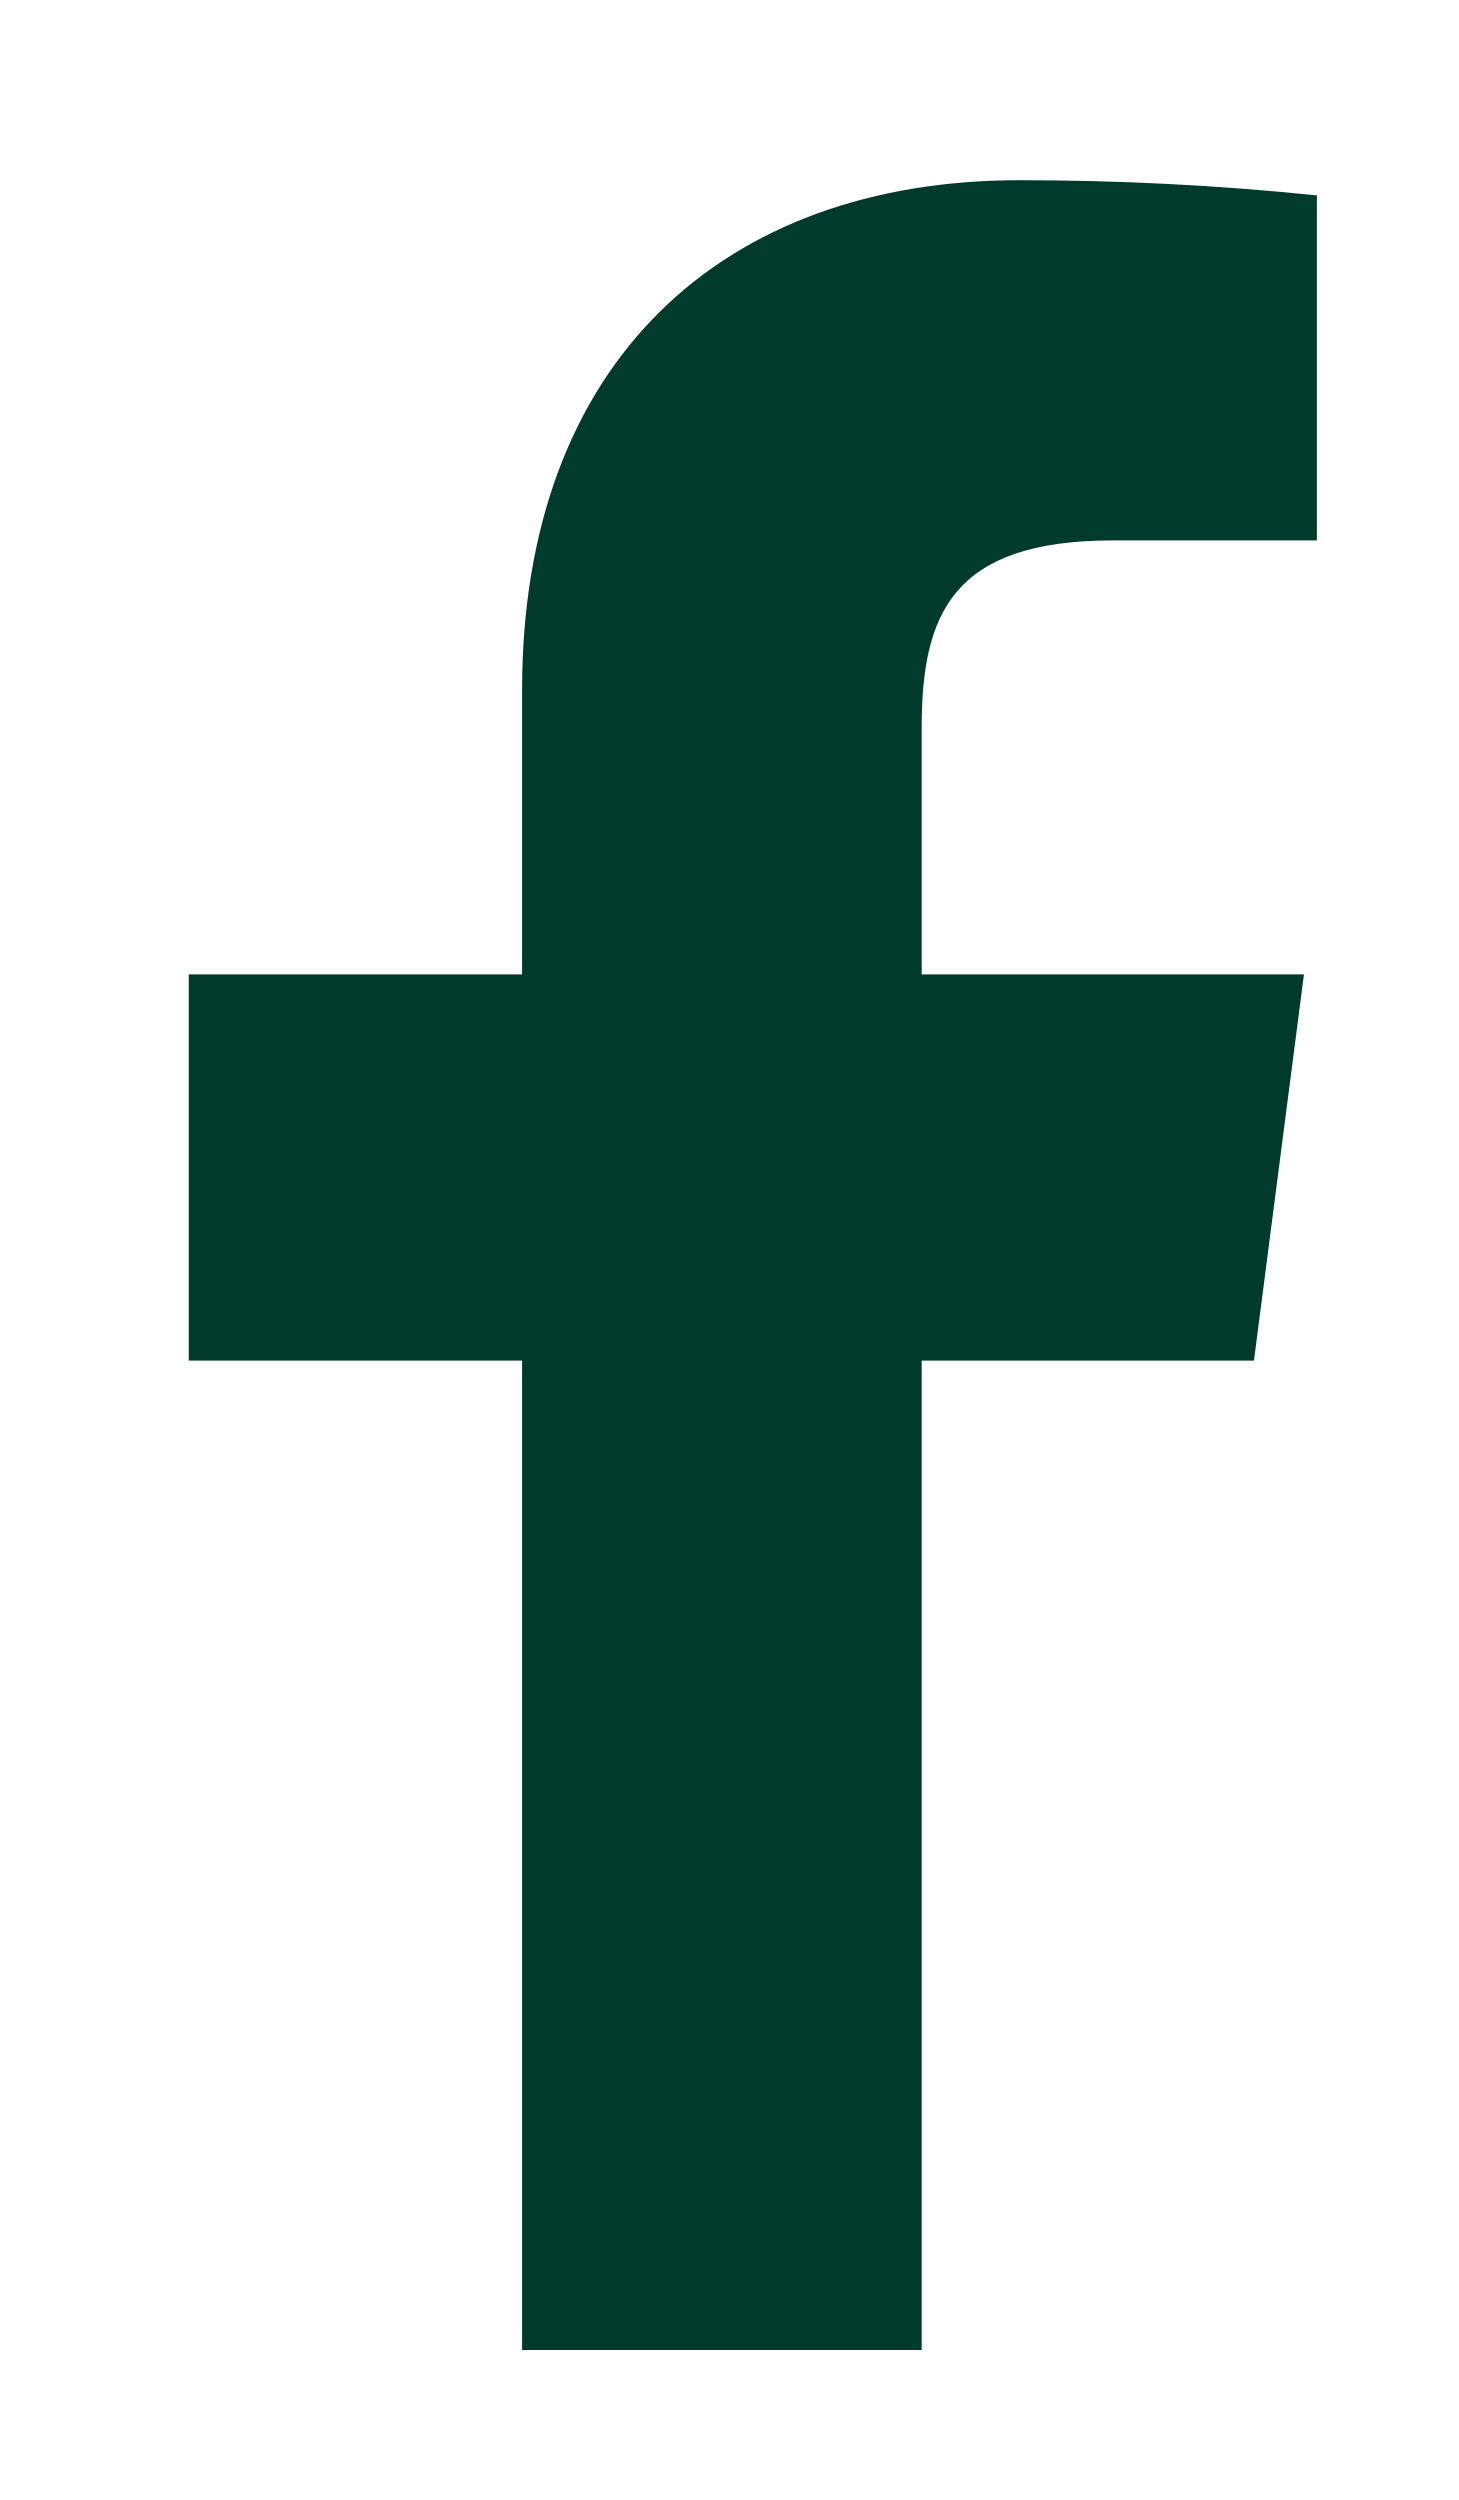
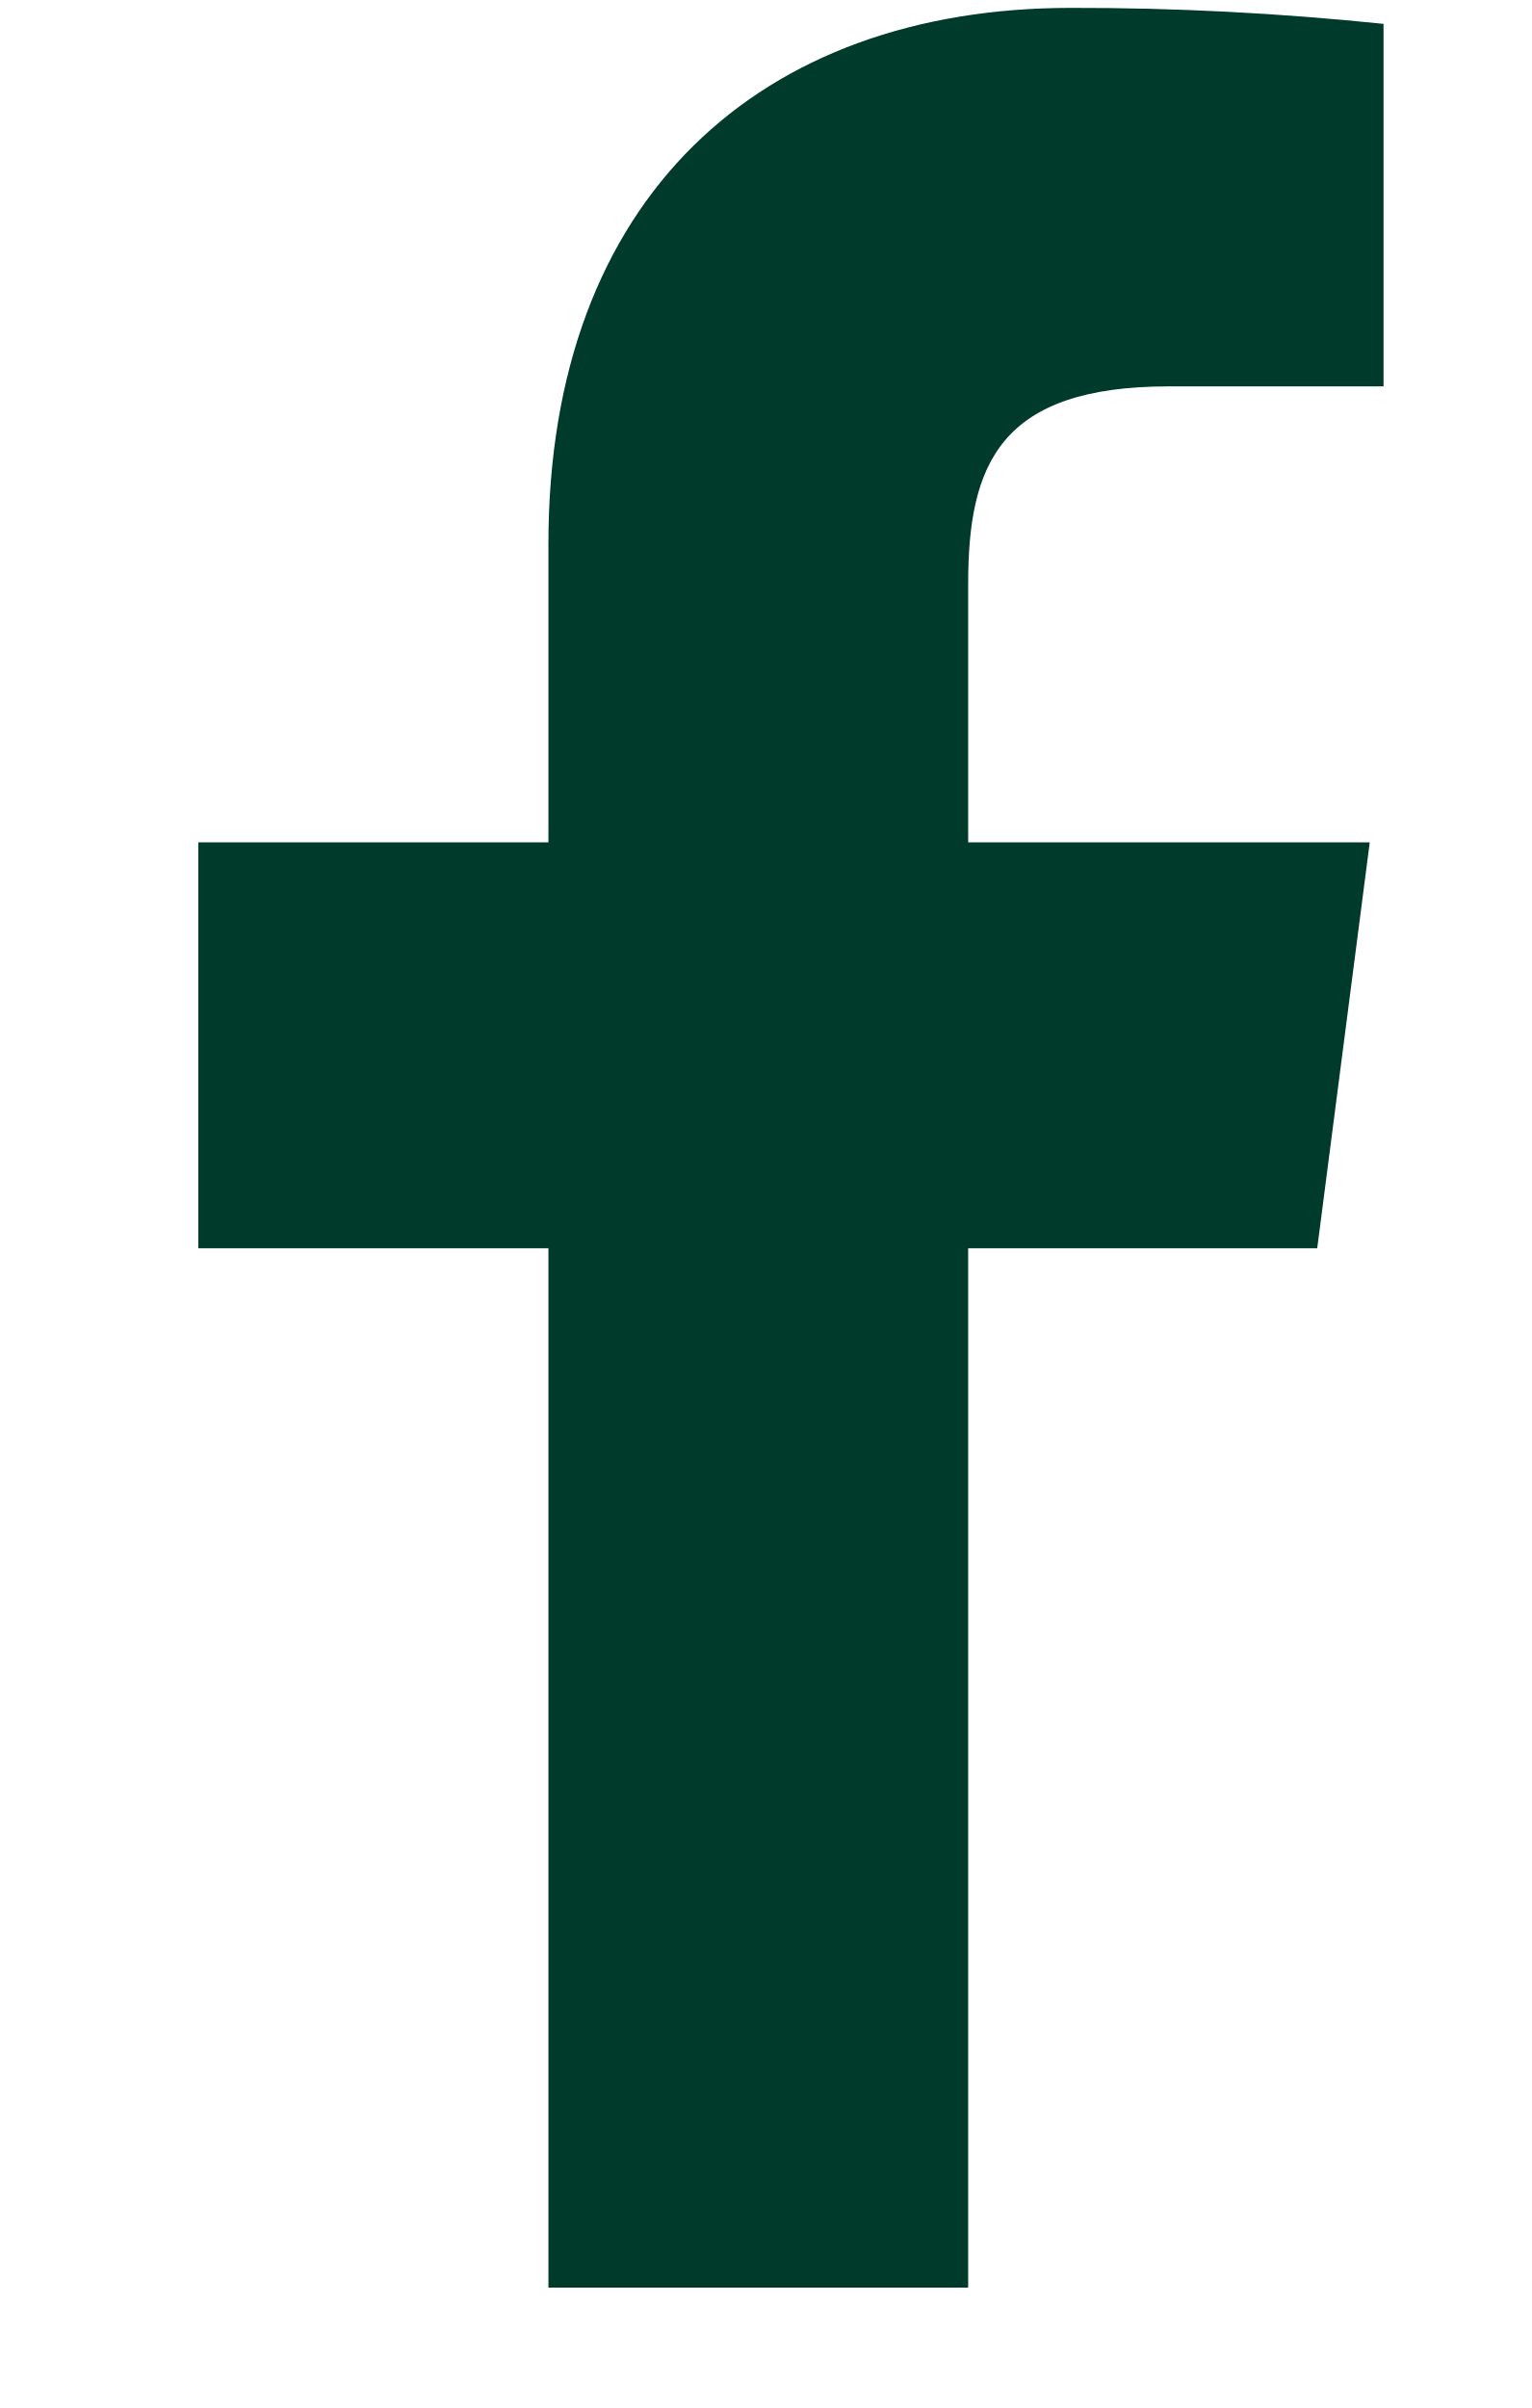
- <svg xmlns="http://www.w3.org/2000/svg" width="7" height="12" viewBox="0 0 7 12" fill="none">
-   <path d="M5.342 2.594H6.321V0.938C5.847 0.889 5.37 0.865 4.893 0.865C3.476 0.865 2.506 1.73 2.506 3.313V4.677H0.906V6.531H2.506V11.28H4.424V6.531H6.019L6.259 4.677H4.424V3.495C4.424 2.948 4.57 2.594 5.342 2.594Z" fill="#003A2B" />
+ <svg xmlns="http://www.w3.org/2000/svg" width="7" height="11" viewBox="0 0 7 11" fill="none">
+   <path d="M5.342 1.765H6.322V0.109C5.847 0.06 5.37 0.035 4.893 0.036C3.476 0.036 2.506 0.901 2.506 2.484V3.848H0.906V5.702H2.506V10.45H4.424V5.702H6.019L6.259 3.848H4.424V2.666C4.424 2.119 4.57 1.765 5.342 1.765Z" fill="#003A2B" />
</svg>
